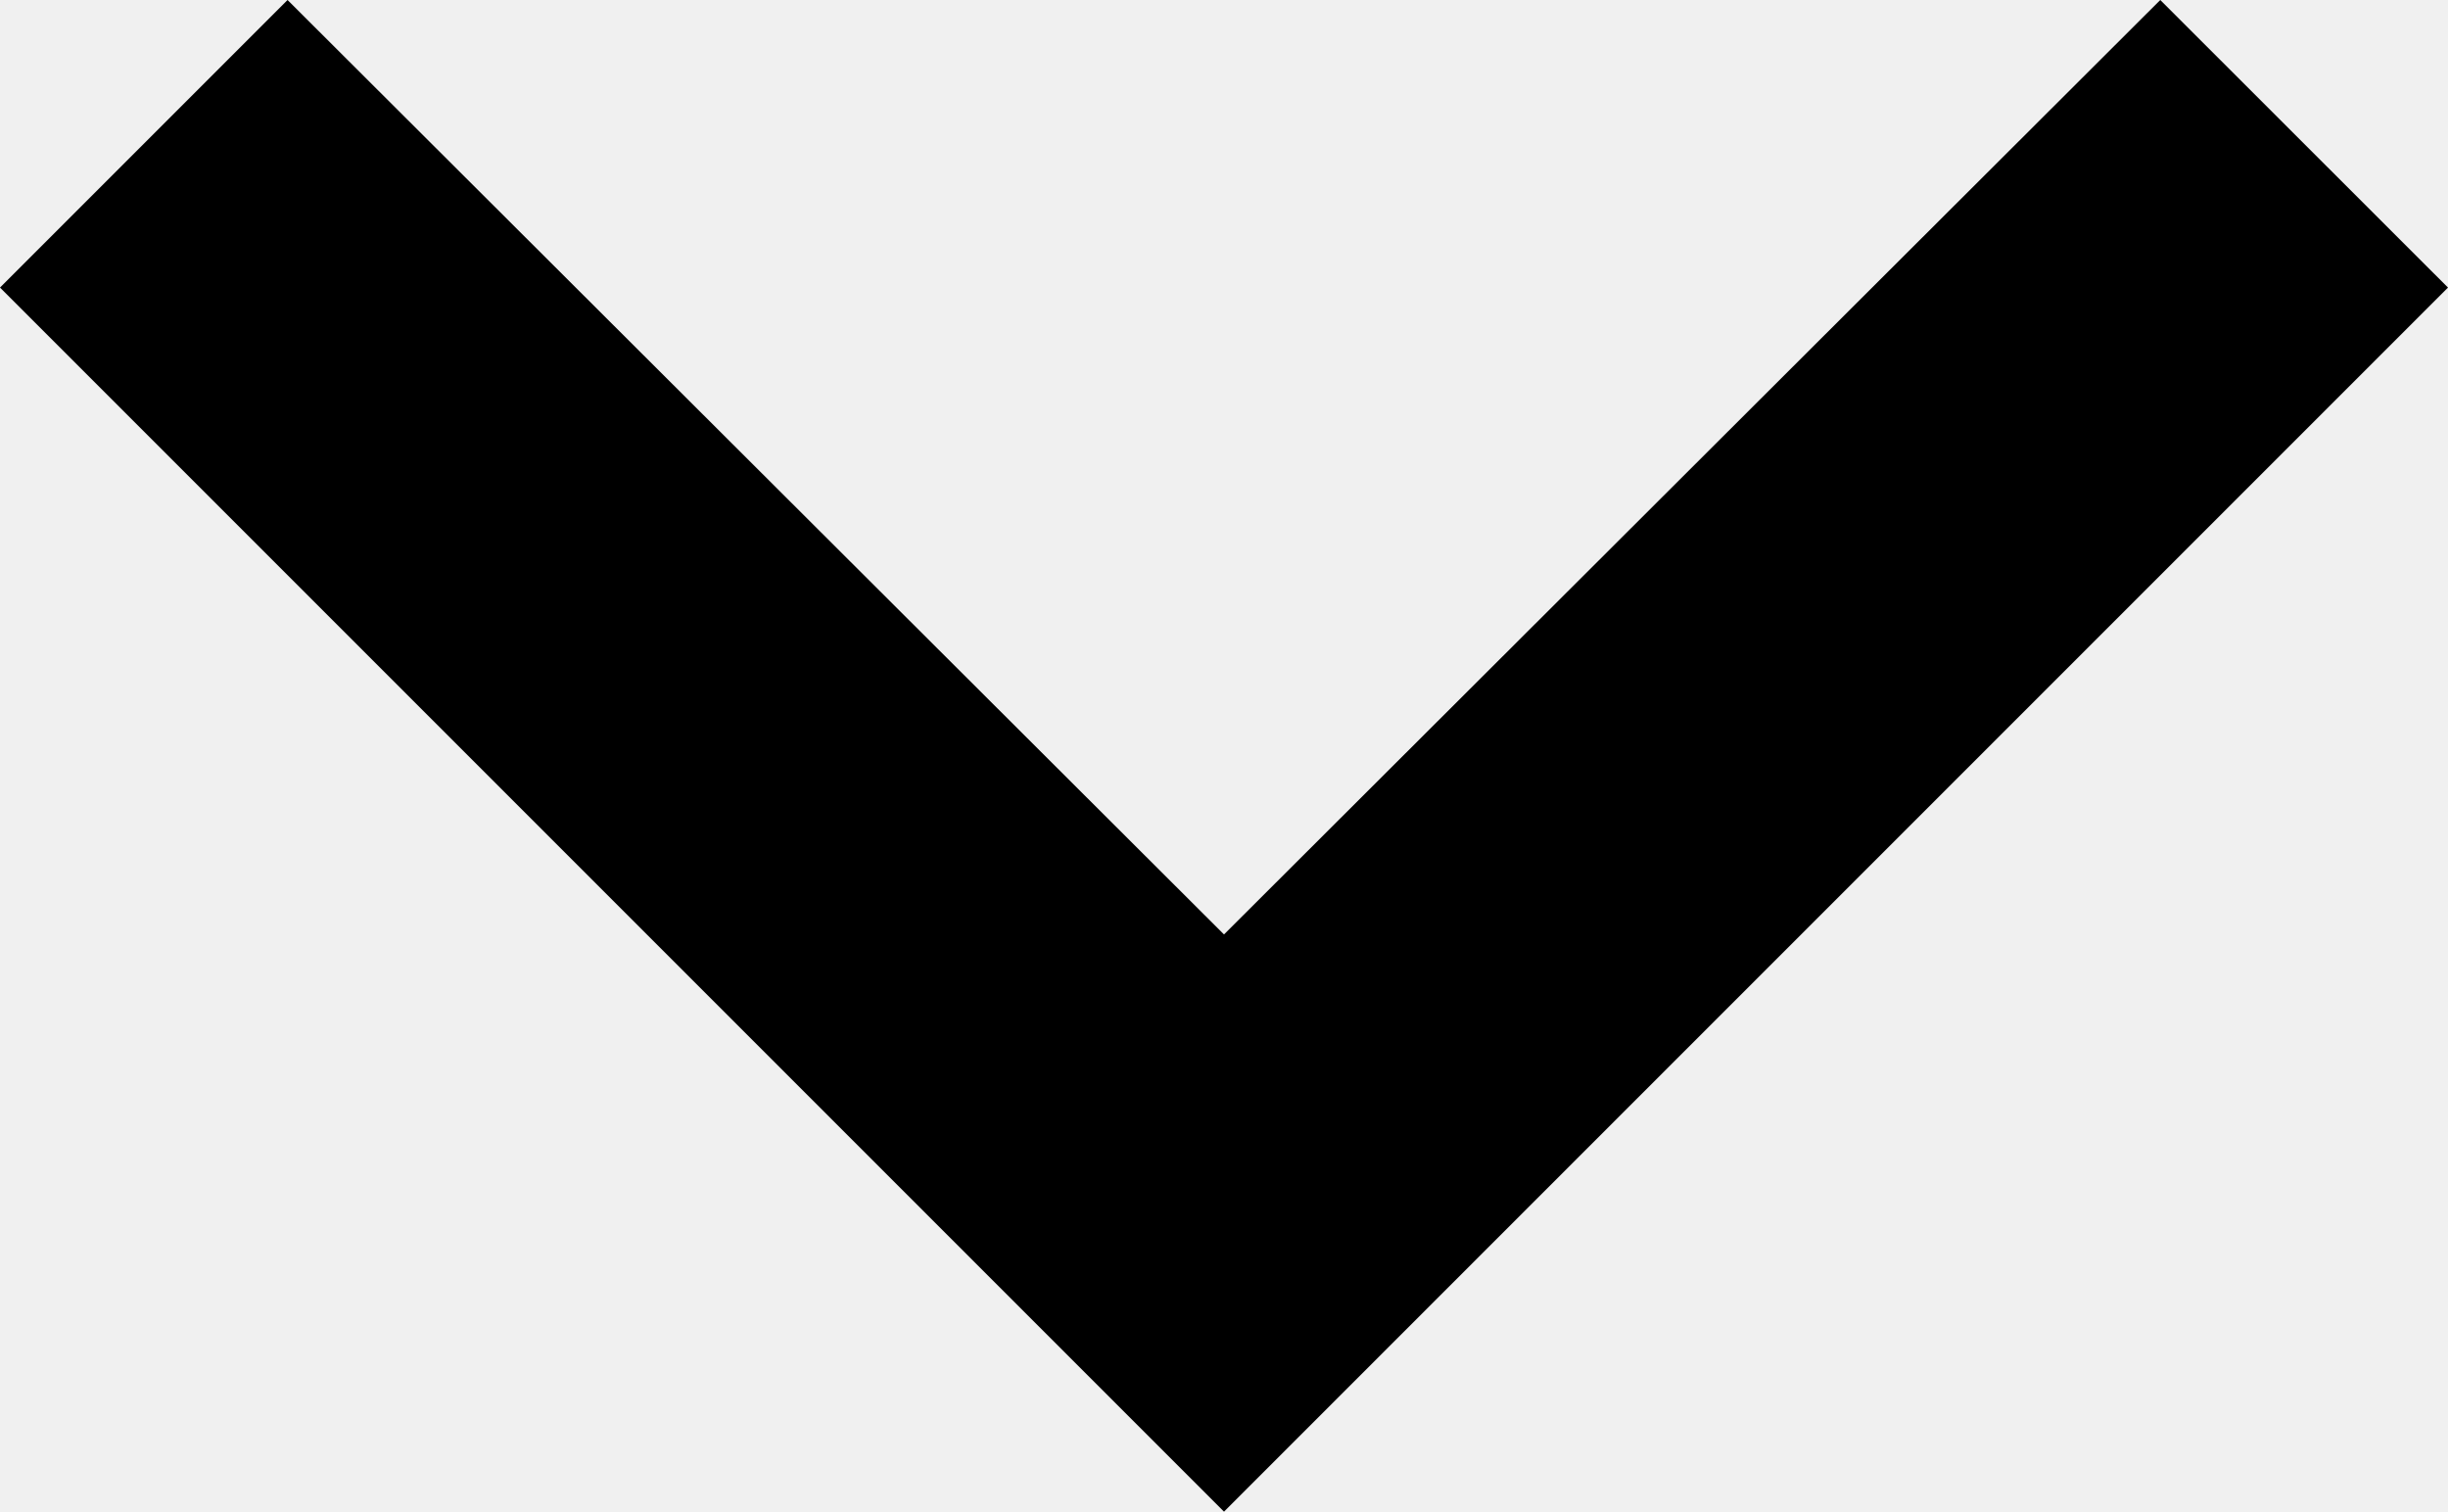
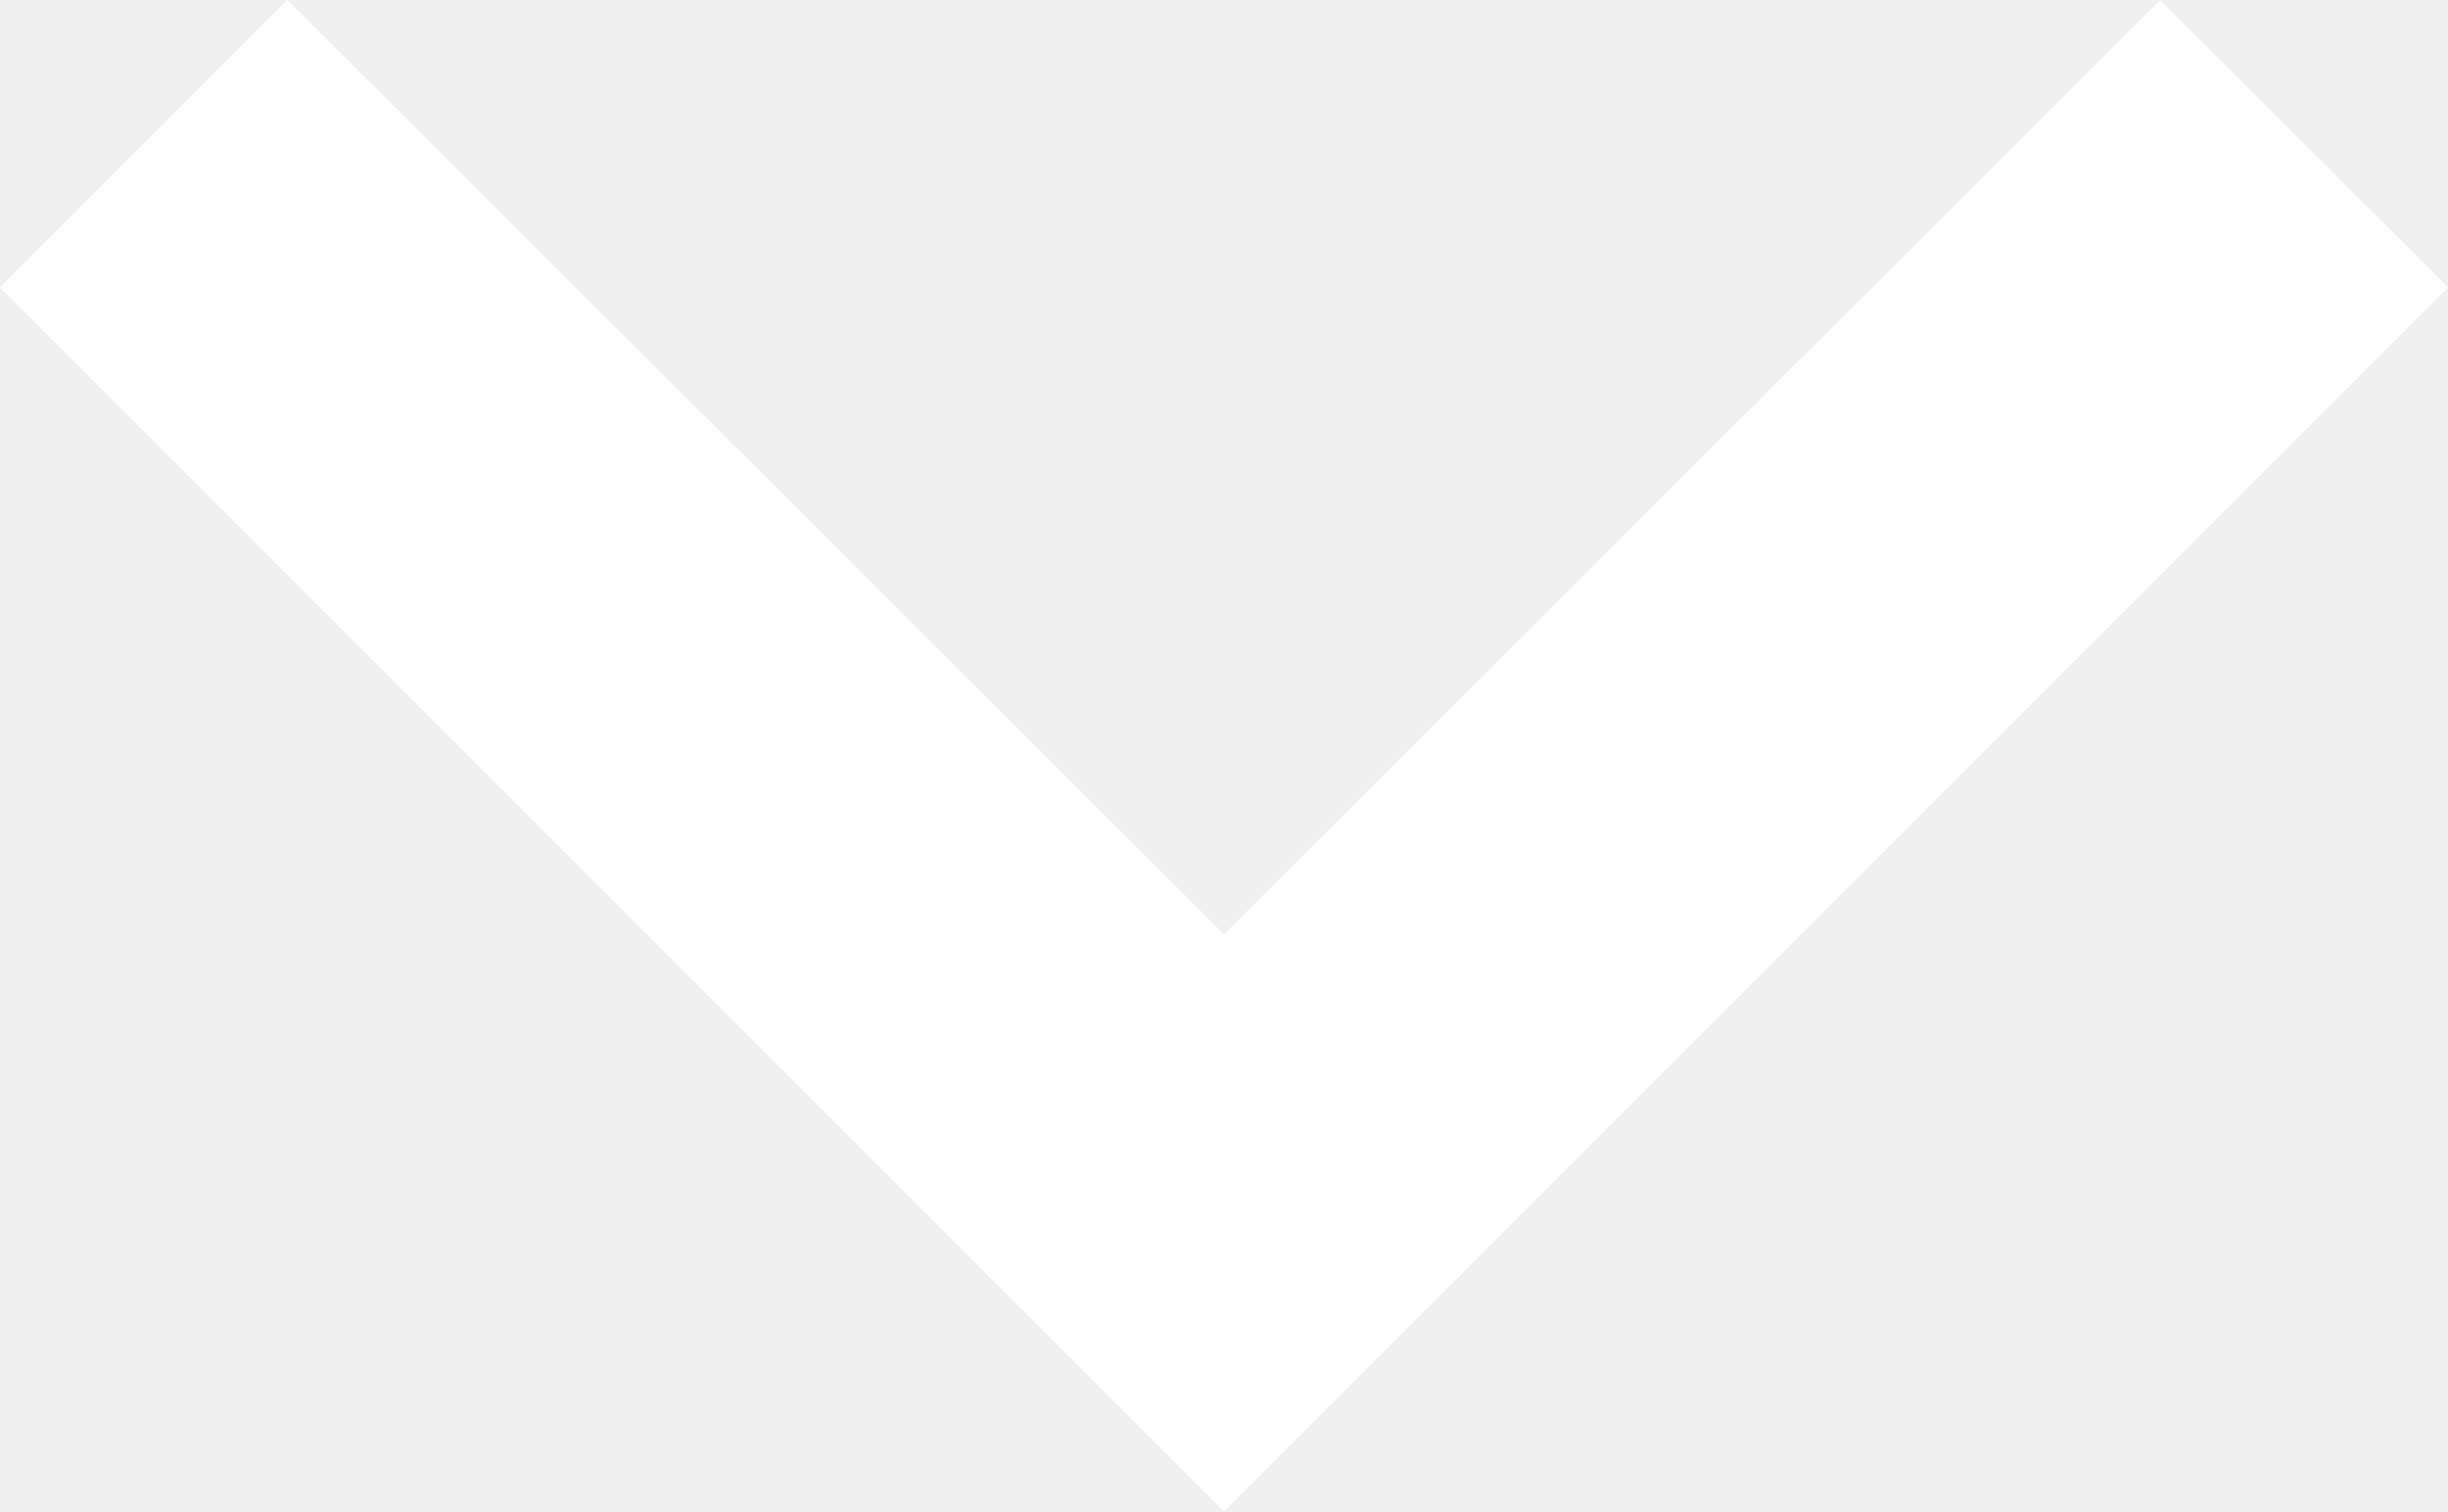
<svg xmlns="http://www.w3.org/2000/svg" width="14.2" height="8.769" viewBox="0 0 14.2 8.769">
-   <path data-name="Icon material-keyboard-arrow-down" d="M1.668 0 7.1 5.42 12.531 0 14.2 1.668l-7.1 7.1-7.1-7.1z" />
+   <path data-name="Icon material-keyboard-arrow-down" d="M1.668 0 7.1 5.42 12.531 0 14.2 1.668l-7.1 7.1-7.1-7.1z" fill="#fff" />
</svg>
